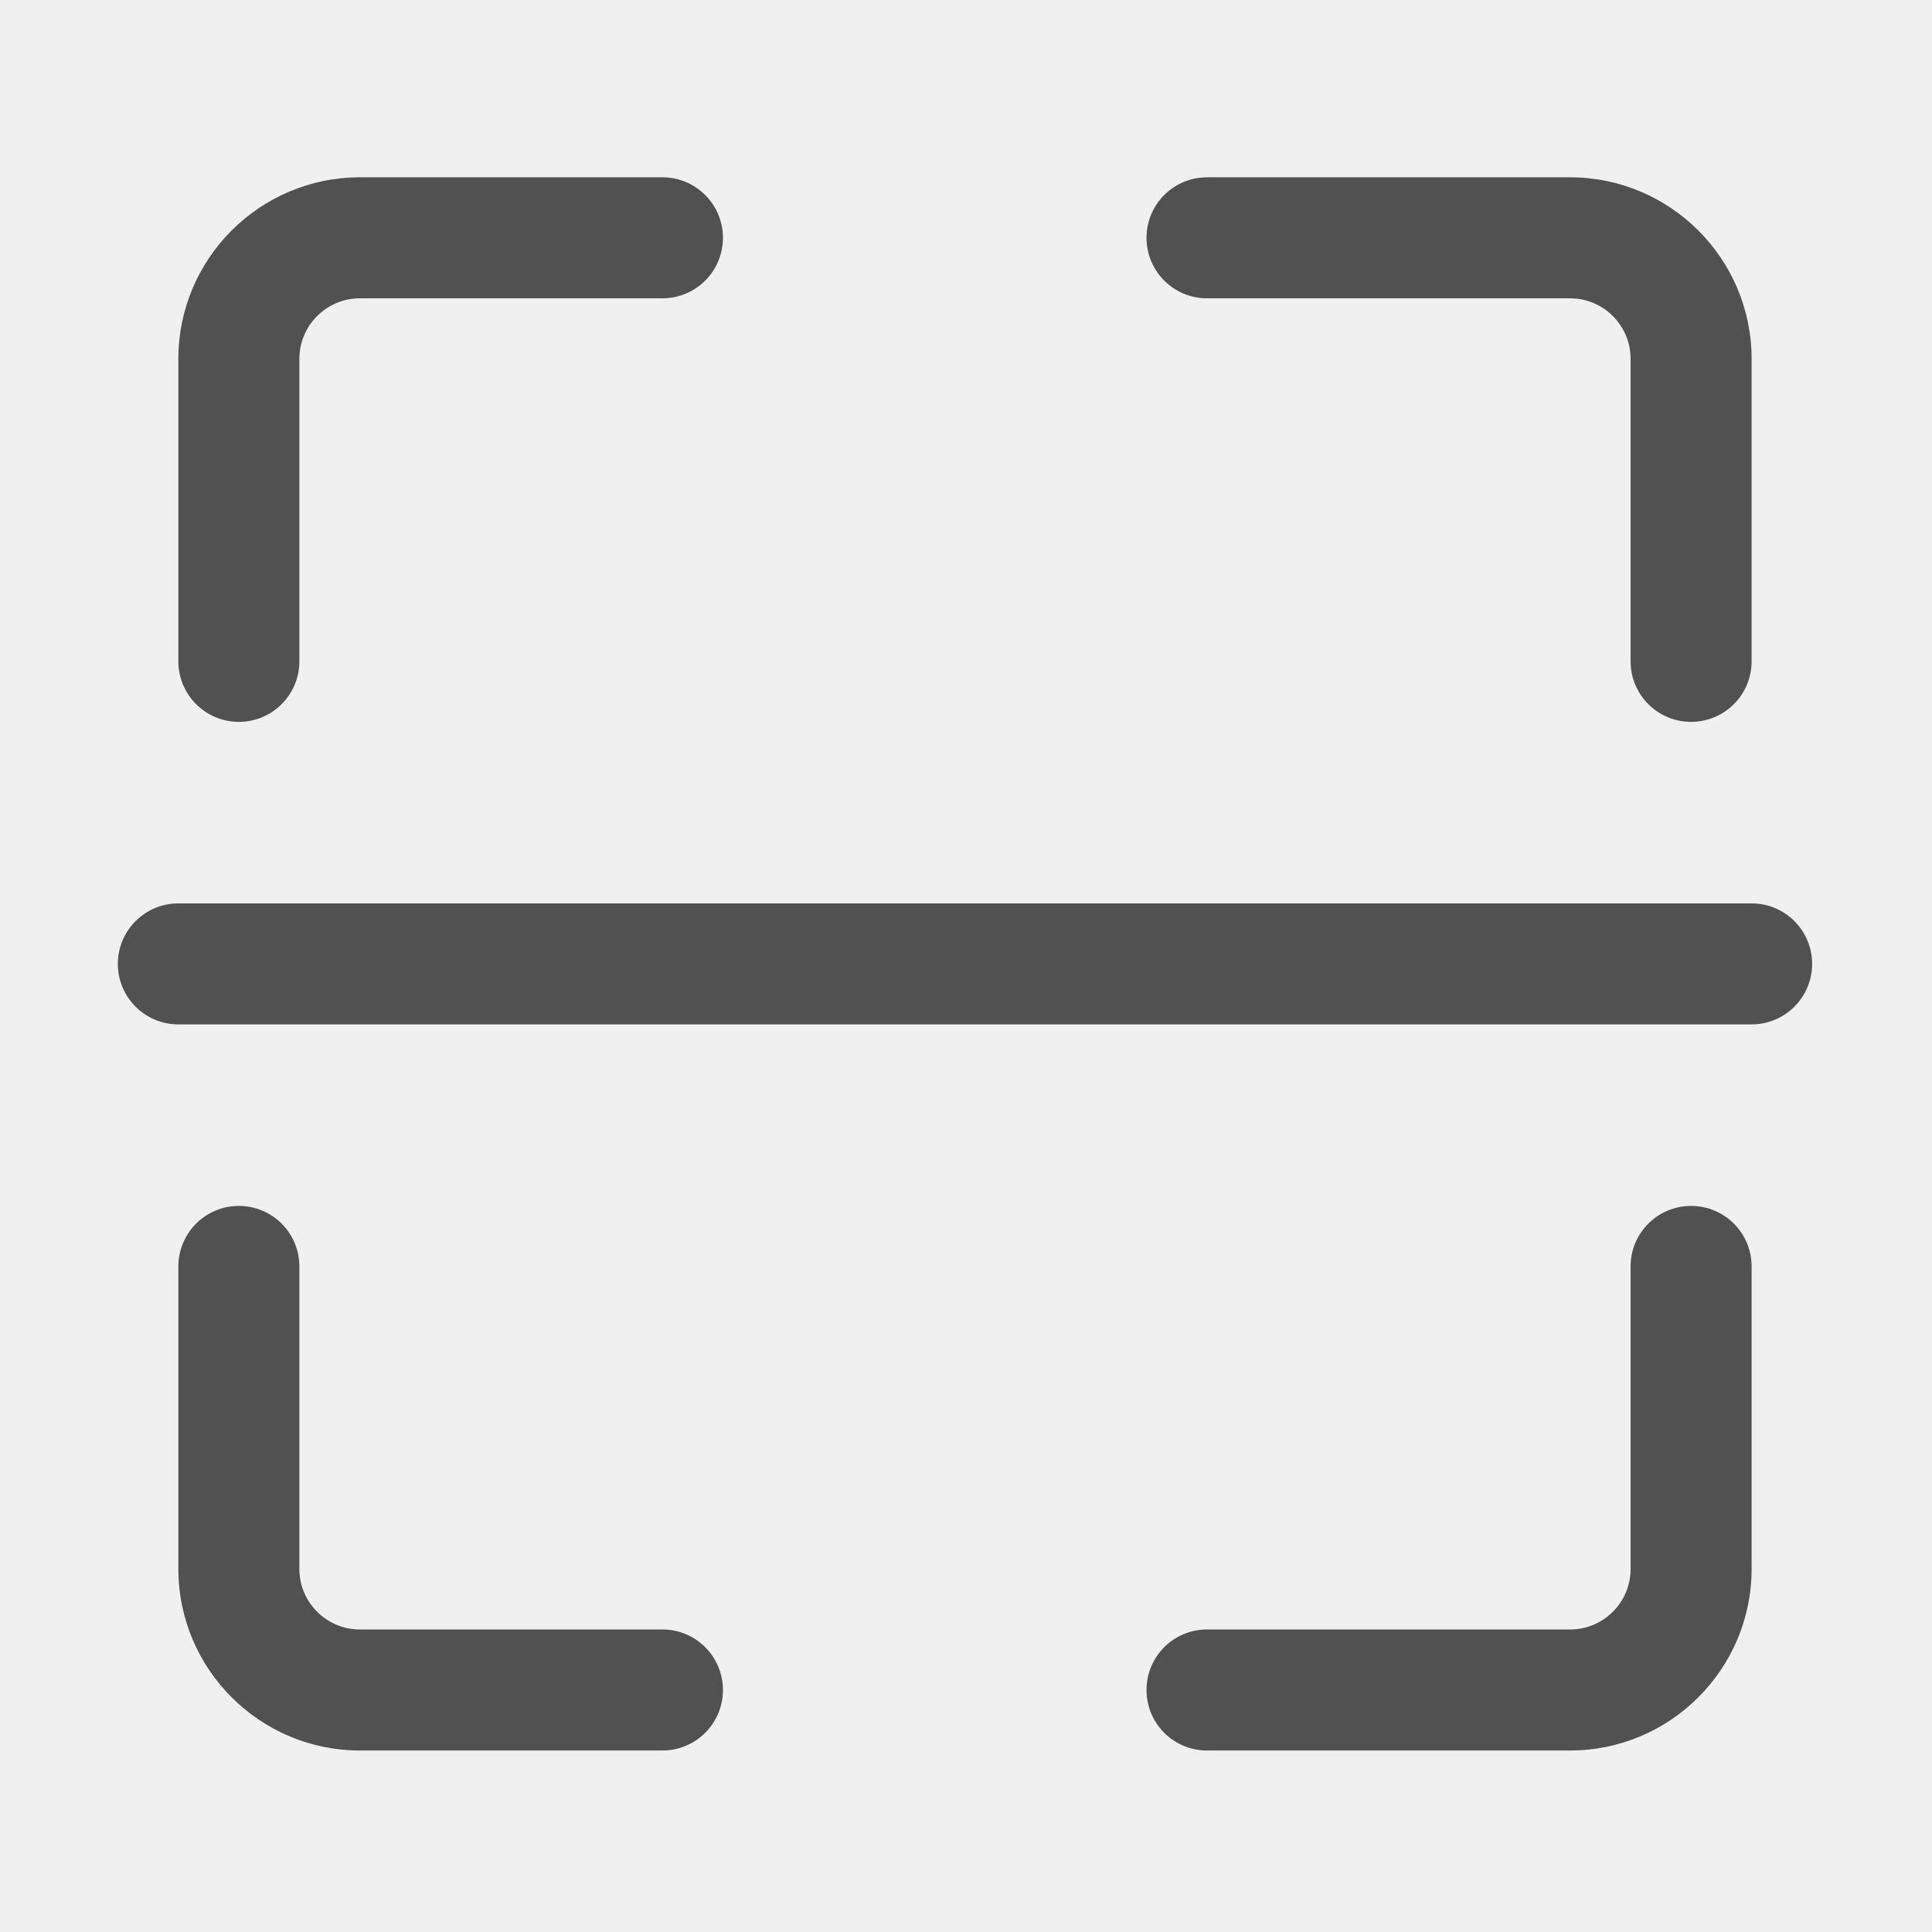
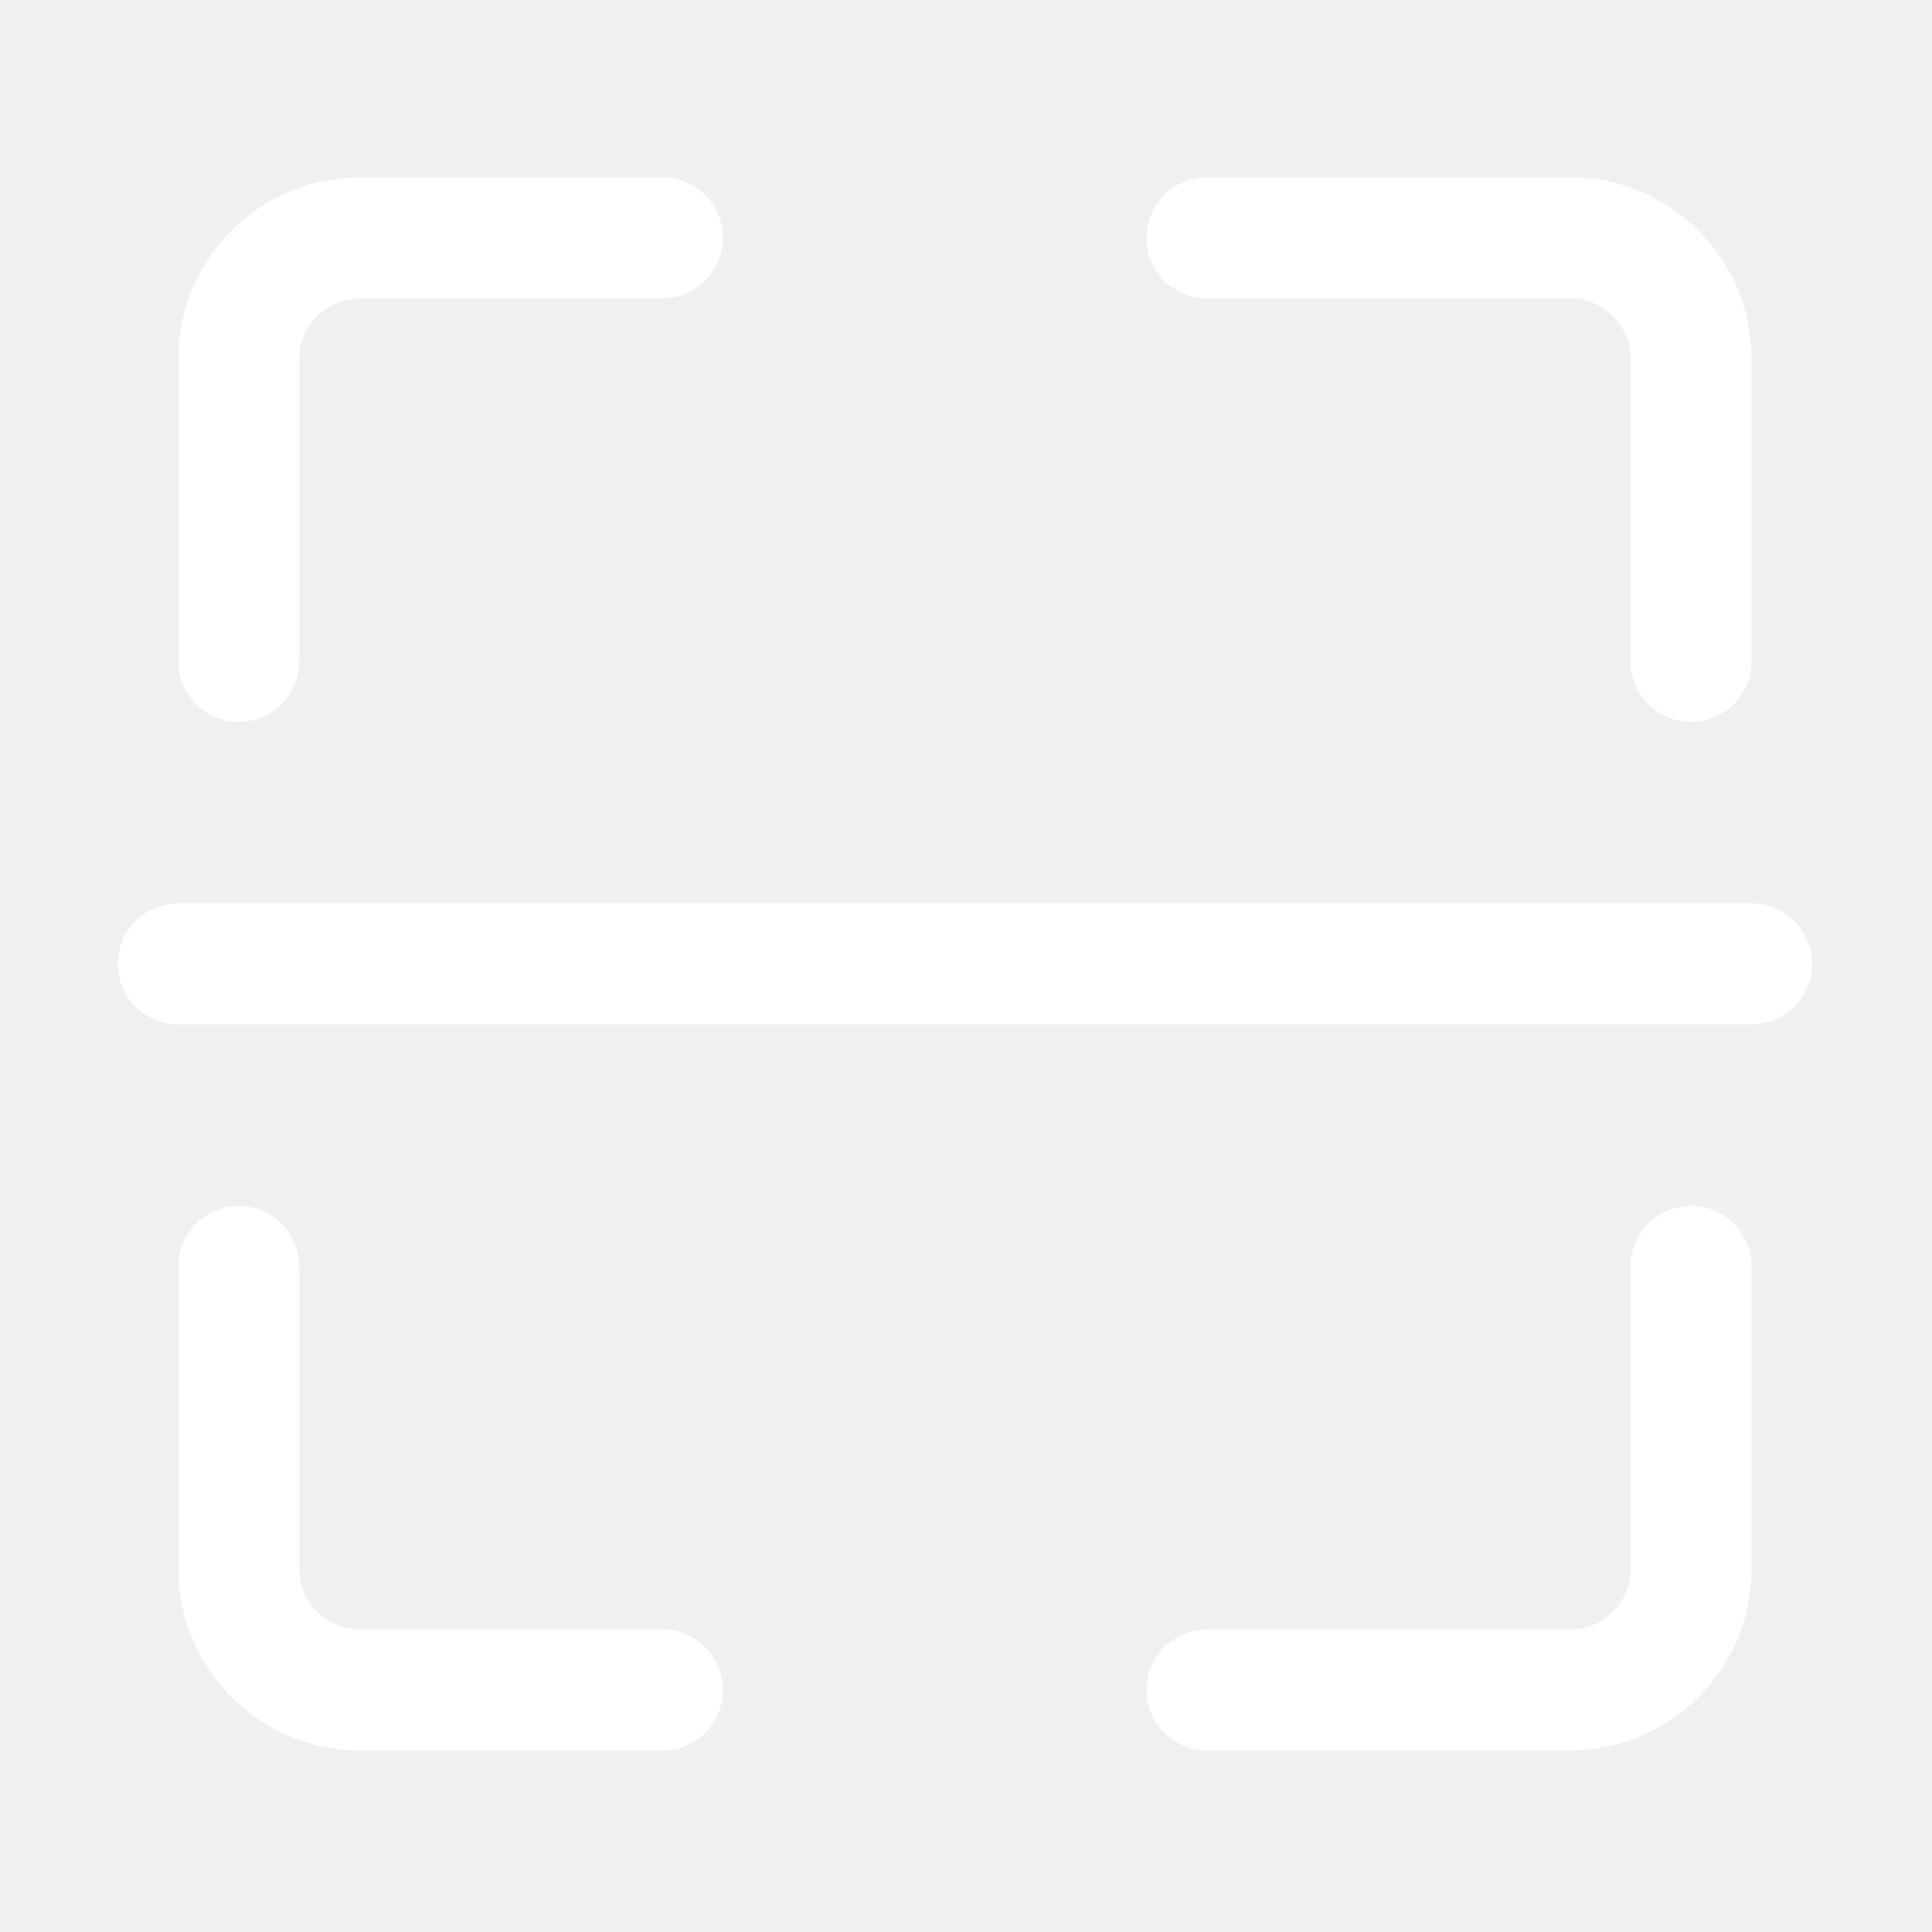
- <svg xmlns="http://www.w3.org/2000/svg" t="1492943960070" class="icon" style="" viewBox="0 0 1024 1024" version="1.1" p-id="2054" width="32" height="32">
+ <svg xmlns="http://www.w3.org/2000/svg" t="1493038658047" class="icon" style="" viewBox="0 0 1024 1024" version="1.1" p-id="3080" width="32" height="32">
  <defs>
    <style type="text/css" />
  </defs>
-   <path d="M928.389 542.954 94.532 542.954c-17.706 0-32.074-14.366-32.074-32.066 0-17.705 14.368-32.072 32.074-32.072l833.856 0c17.734 0 32.074 14.368 32.074 32.072C960.461 528.588 946.122 542.954 928.389 542.954L928.389 542.954zM832.172 927.802 639.746 927.802c-17.734 0-32.073-14.34-32.073-32.073 0-17.733 14.339-32.072 32.073-32.072l192.426 0c17.706 0 32.074-14.366 32.074-32.066L864.246 671.239c0-17.734 14.334-32.073 32.075-32.073 17.734 0 32.068 14.34 32.068 32.073l0 160.351C928.389 884.632 885.221 927.802 832.172 927.802L832.172 927.802zM351.099 927.802l-160.359 0c-53.042 0-96.209-43.171-96.209-96.212L94.532 671.239c0-17.734 14.367-32.073 32.068-32.073 17.705 0 32.074 14.34 32.074 32.073l0 160.351c0 17.7 14.397 32.066 32.068 32.066l160.359 0c17.706 0 32.074 14.34 32.074 32.072C383.173 913.462 368.805 927.802 351.099 927.802L351.099 927.802zM126.6 382.603c-17.701 0-32.068-14.367-32.068-32.066L94.533 190.186c0-53.045 43.168-96.211 96.209-96.211l160.359 0c17.706 0 32.074 14.367 32.074 32.072 0 17.699-14.368 32.066-32.074 32.066l-160.359 0c-17.67 0-32.068 14.402-32.068 32.072L158.674 350.537C158.674 368.237 144.305 382.603 126.6 382.603L126.6 382.603zM896.321 382.603c-17.741 0-32.075-14.367-32.075-32.066L864.246 190.186c0-17.671-14.368-32.072-32.074-32.072L639.746 158.113c-17.734 0-32.073-14.367-32.073-32.066 0-17.705 14.339-32.072 32.073-32.072l192.426 0c53.048 0 96.216 43.166 96.216 96.211L928.389 350.537C928.389 368.237 914.055 382.603 896.321 382.603L896.321 382.603zM896.321 382.603" p-id="2055" fill="#515151" />
+   <path d="M928.389 542.954 94.532 542.954c-17.706 0-32.074-14.366-32.074-32.066 0-17.705 14.368-32.072 32.074-32.072l833.856 0c17.734 0 32.074 14.368 32.074 32.072C960.461 528.588 946.122 542.954 928.389 542.954L928.389 542.954zM832.172 927.802 639.746 927.802c-17.734 0-32.073-14.34-32.073-32.073 0-17.733 14.339-32.072 32.073-32.072l192.426 0c17.706 0 32.074-14.366 32.074-32.066L864.246 671.239c0-17.734 14.334-32.073 32.075-32.073 17.734 0 32.068 14.34 32.068 32.073l0 160.351C928.389 884.632 885.221 927.802 832.172 927.802L832.172 927.802zM351.099 927.802l-160.359 0c-53.042 0-96.209-43.171-96.209-96.212L94.532 671.239c0-17.734 14.367-32.073 32.068-32.073 17.705 0 32.074 14.34 32.074 32.073l0 160.351c0 17.7 14.397 32.066 32.068 32.066l160.359 0c17.706 0 32.074 14.34 32.074 32.072C383.173 913.462 368.805 927.802 351.099 927.802L351.099 927.802zM126.6 382.603c-17.701 0-32.068-14.367-32.068-32.066L94.533 190.186c0-53.045 43.168-96.211 96.209-96.211l160.359 0c17.706 0 32.074 14.367 32.074 32.072 0 17.699-14.368 32.066-32.074 32.066l-160.359 0c-17.67 0-32.068 14.402-32.068 32.072L158.674 350.537C158.674 368.237 144.305 382.603 126.6 382.603L126.6 382.603zM896.321 382.603c-17.741 0-32.075-14.367-32.075-32.066L864.246 190.186c0-17.671-14.368-32.072-32.074-32.072L639.746 158.113c-17.734 0-32.073-14.367-32.073-32.066 0-17.705 14.339-32.072 32.073-32.072l192.426 0c53.048 0 96.216 43.166 96.216 96.211L928.389 350.537C928.389 368.237 914.055 382.603 896.321 382.603L896.321 382.603zM896.321 382.603" p-id="3081" fill="#ffffff" />
</svg>
